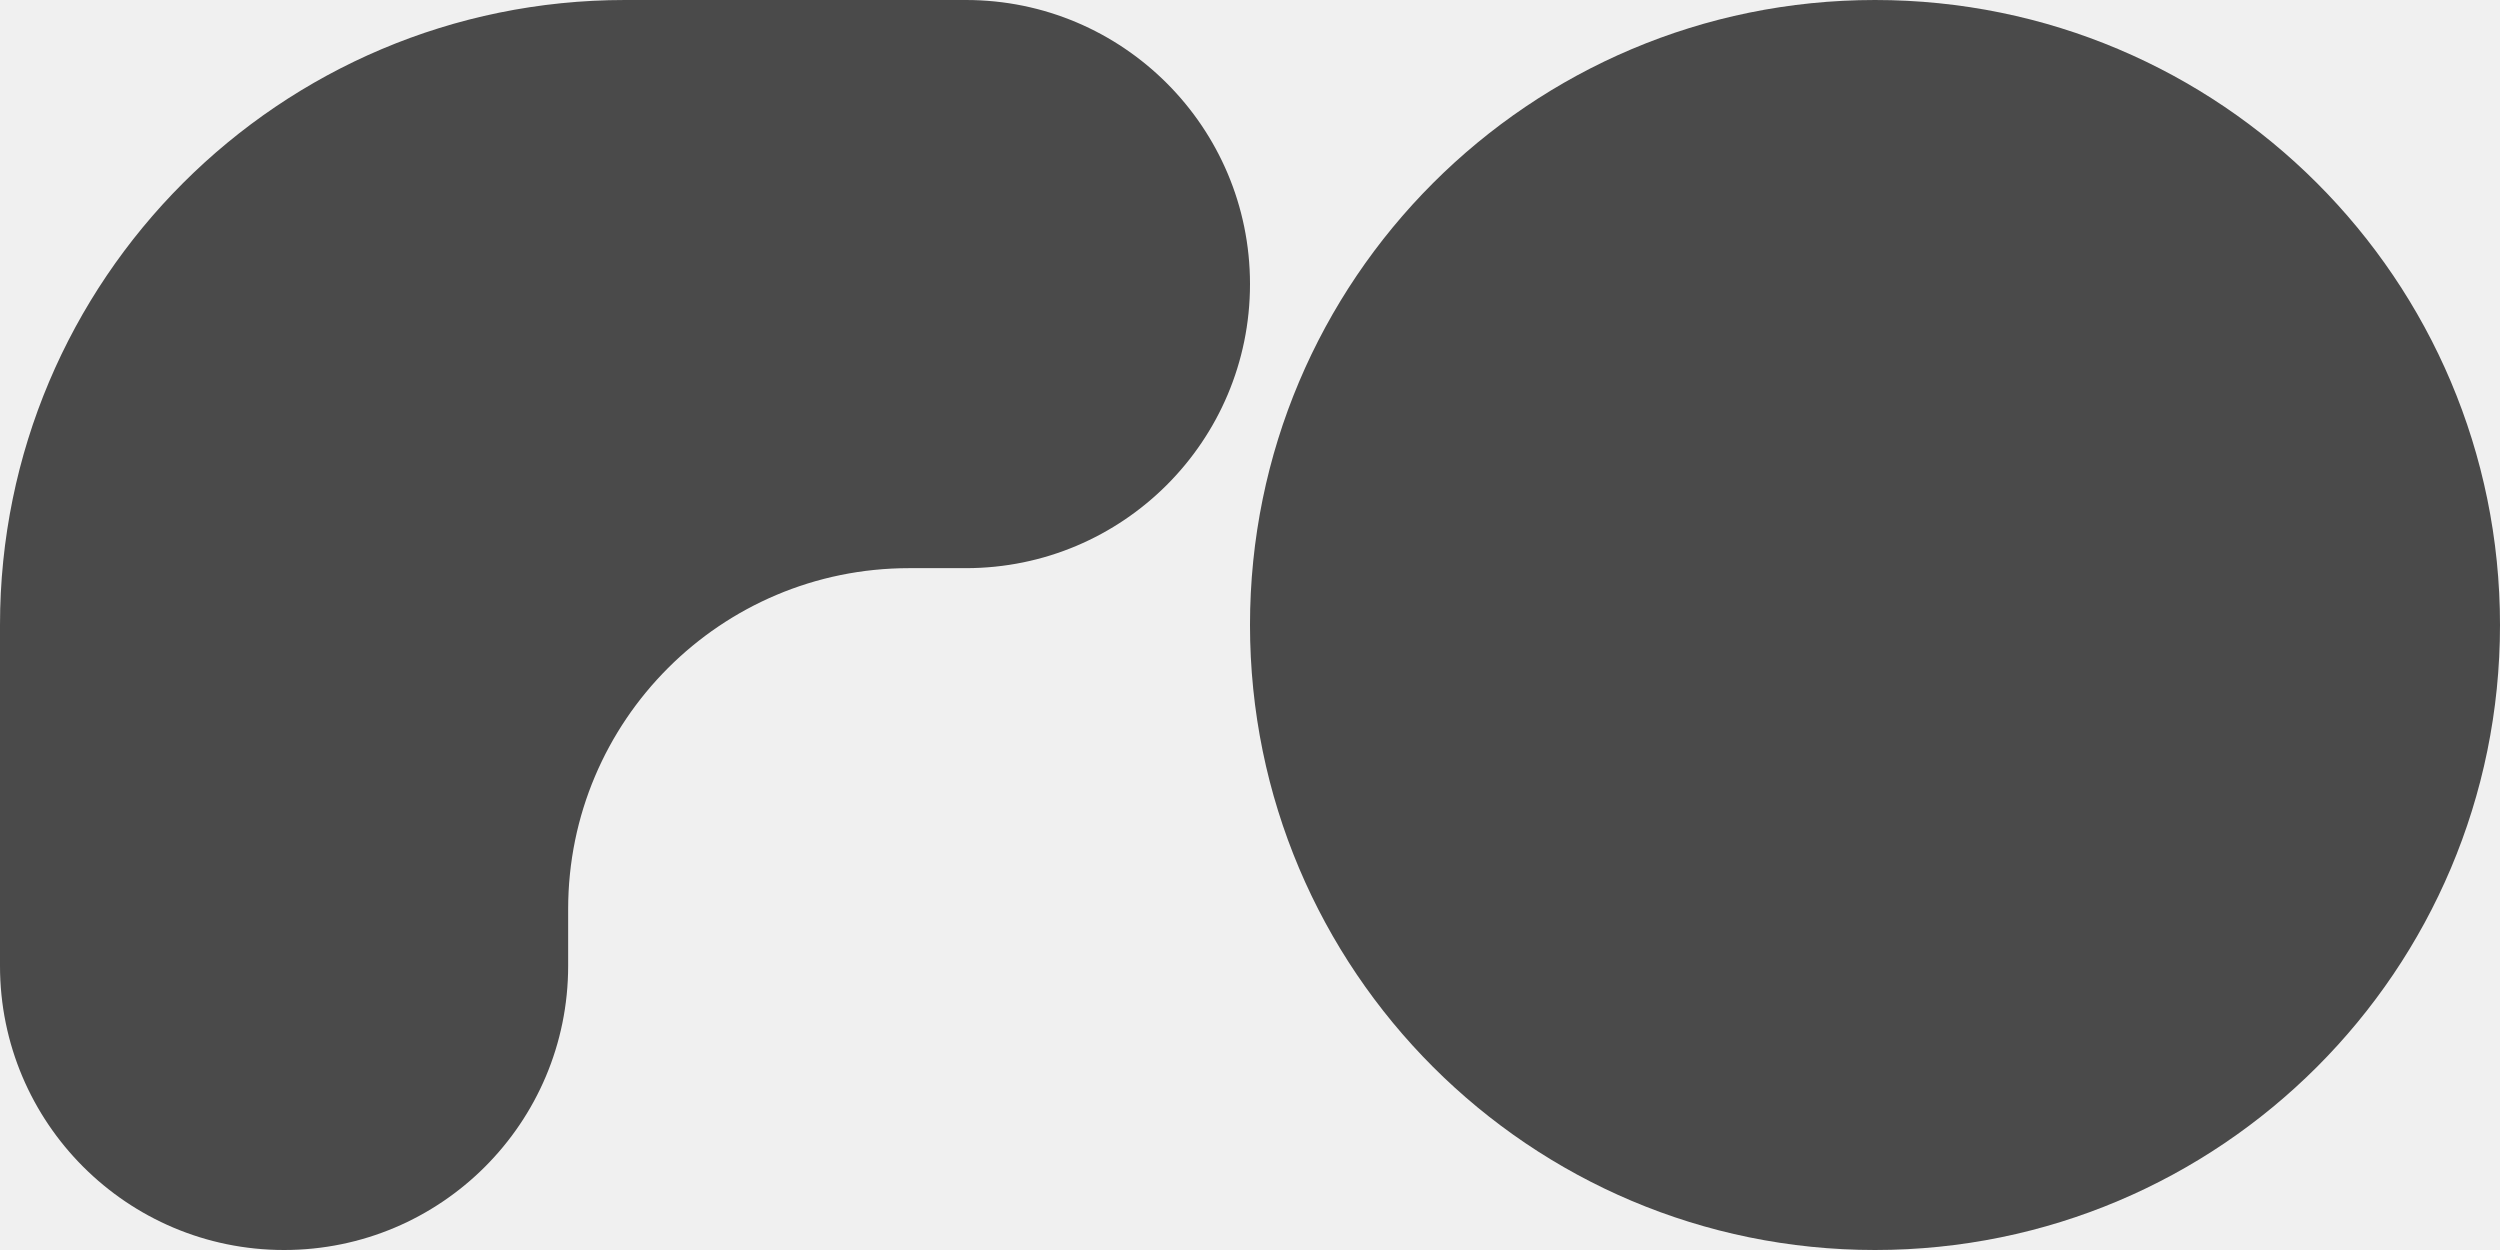
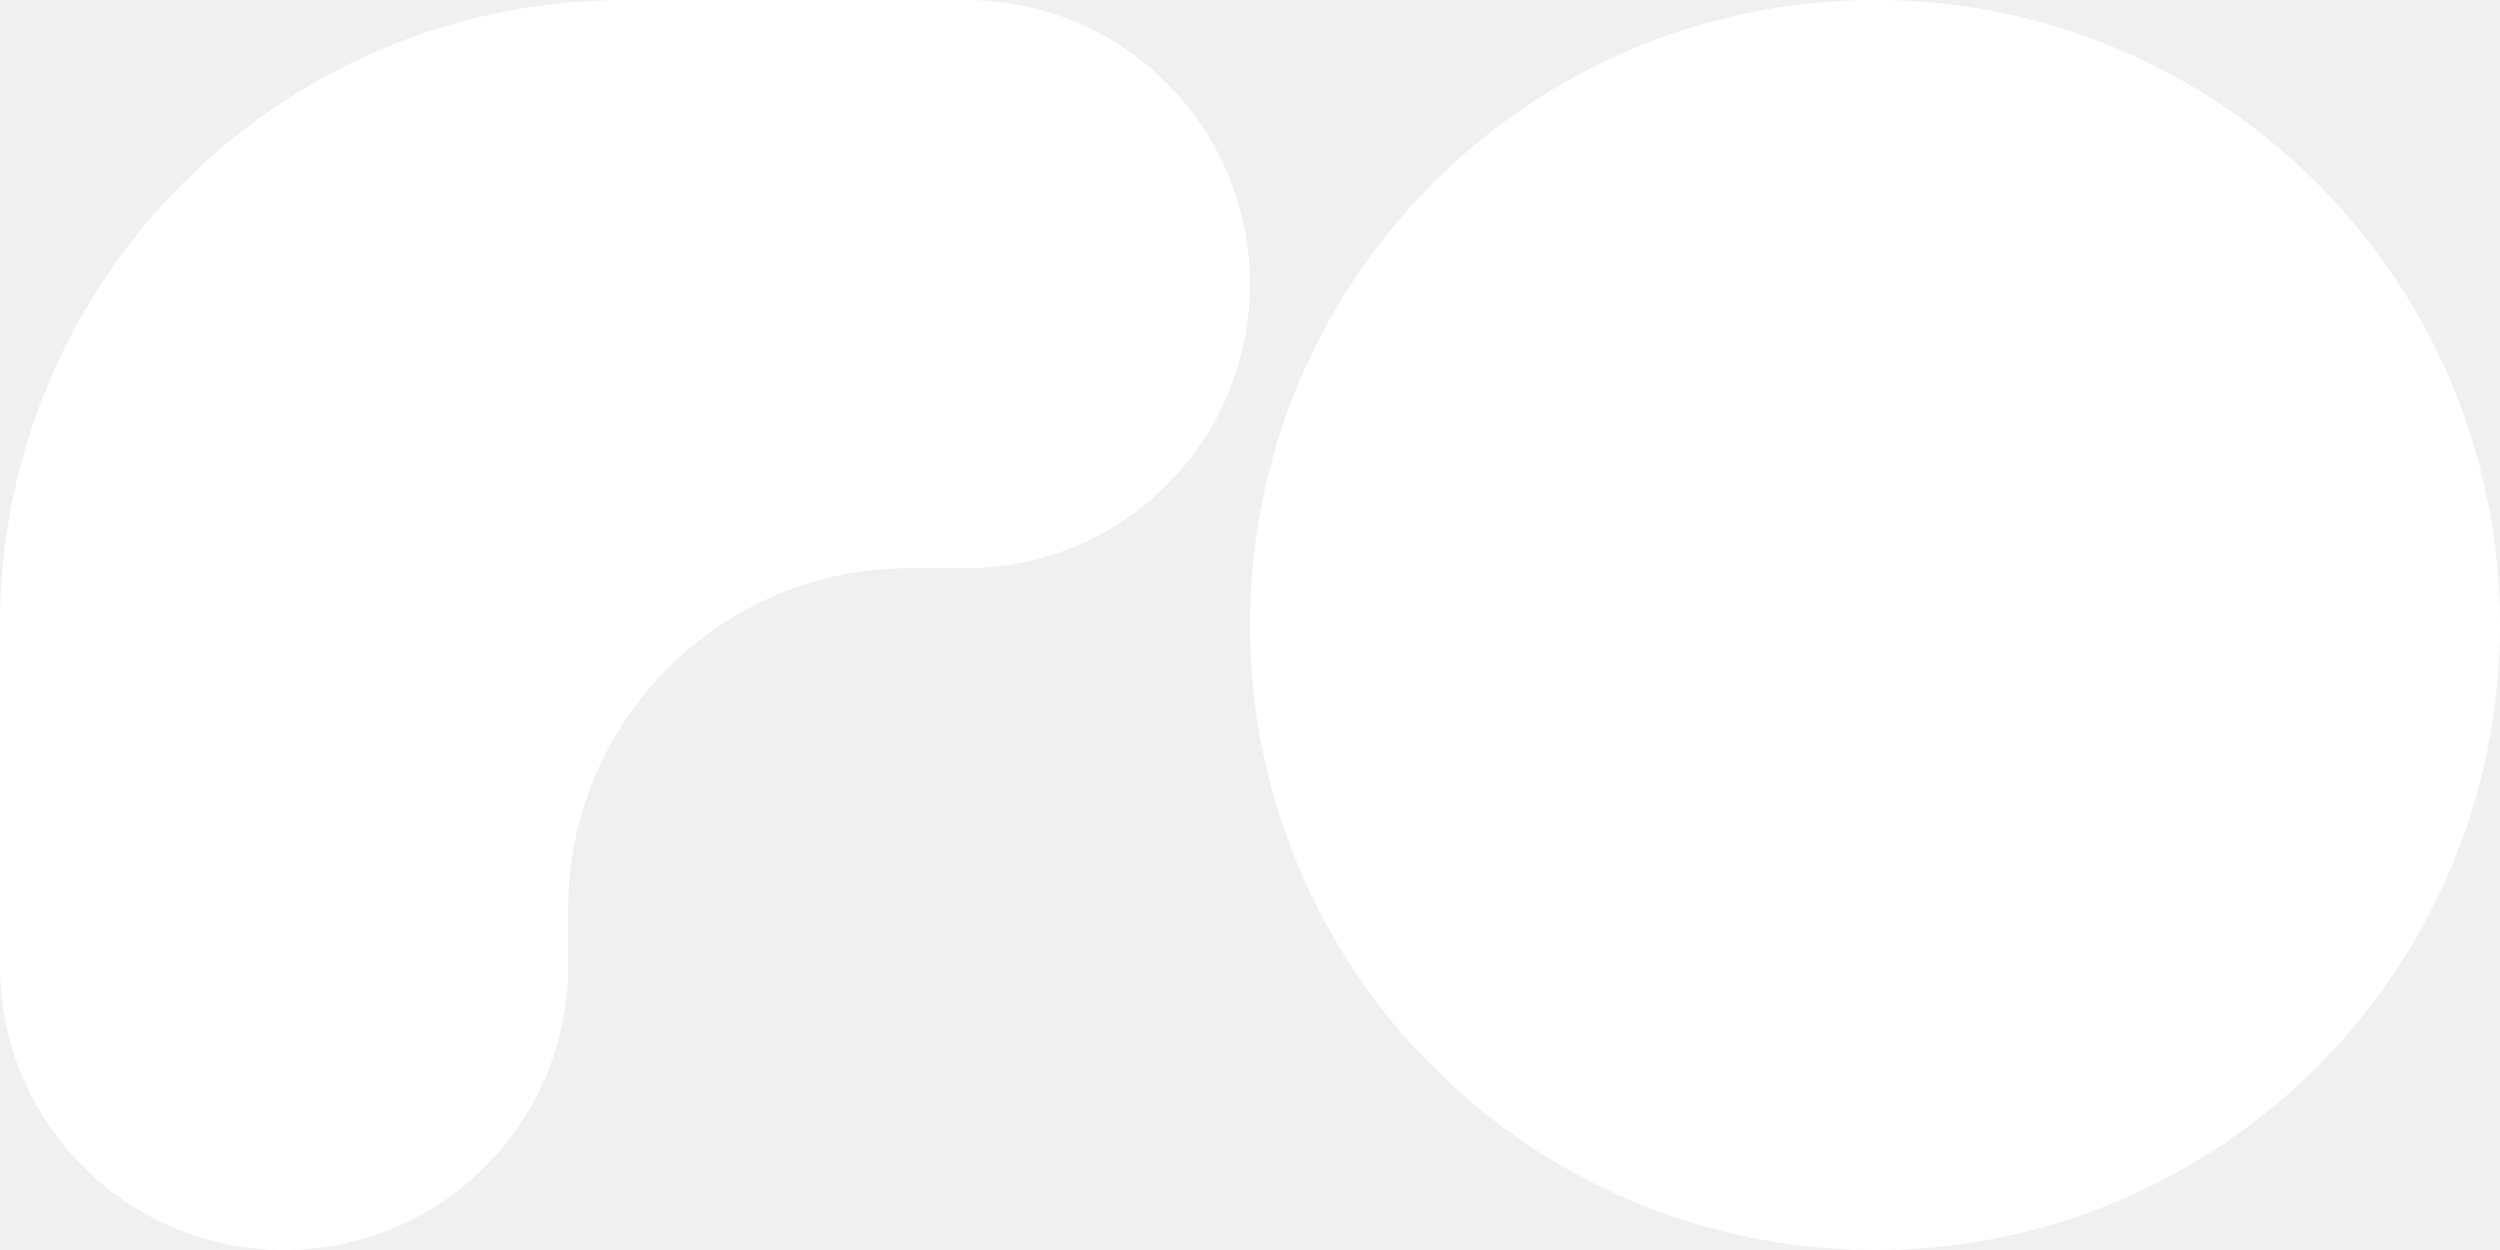
<svg xmlns="http://www.w3.org/2000/svg" width="42" height="21" viewBox="0 0 42 21" fill="none">
-   <rect x="21" width="21" height="21" rx="10.5" fill="#4A4A4A" />
-   <path fill-rule="evenodd" clip-rule="evenodd" d="M21 4.773C21 2.137 18.863 0 16.227 0H10.5C4.701 0 0 4.701 0 10.5V16.227C0 18.863 2.137 21 4.773 21V21C7.409 21 9.545 18.863 9.545 16.227V15.273C9.545 12.11 12.11 9.545 15.273 9.545H16.227C18.863 9.545 21 7.409 21 4.773V4.773Z" fill="#4A4A4A" />
+   <rect x="21" width="21" height="21" rx="10.5" fill="white" />
+   <path fill-rule="evenodd" clip-rule="evenodd" d="M21 4.773C21 2.137 18.863 0 16.227 0H10.5C4.701 0 0 4.701 0 10.5V16.227C0 18.863 2.137 21 4.773 21C7.409 21 9.545 18.863 9.545 16.227V15.273C9.545 12.11 12.11 9.545 15.273 9.545H16.227C18.863 9.545 21 7.409 21 4.773Z" fill="white" />
</svg>
